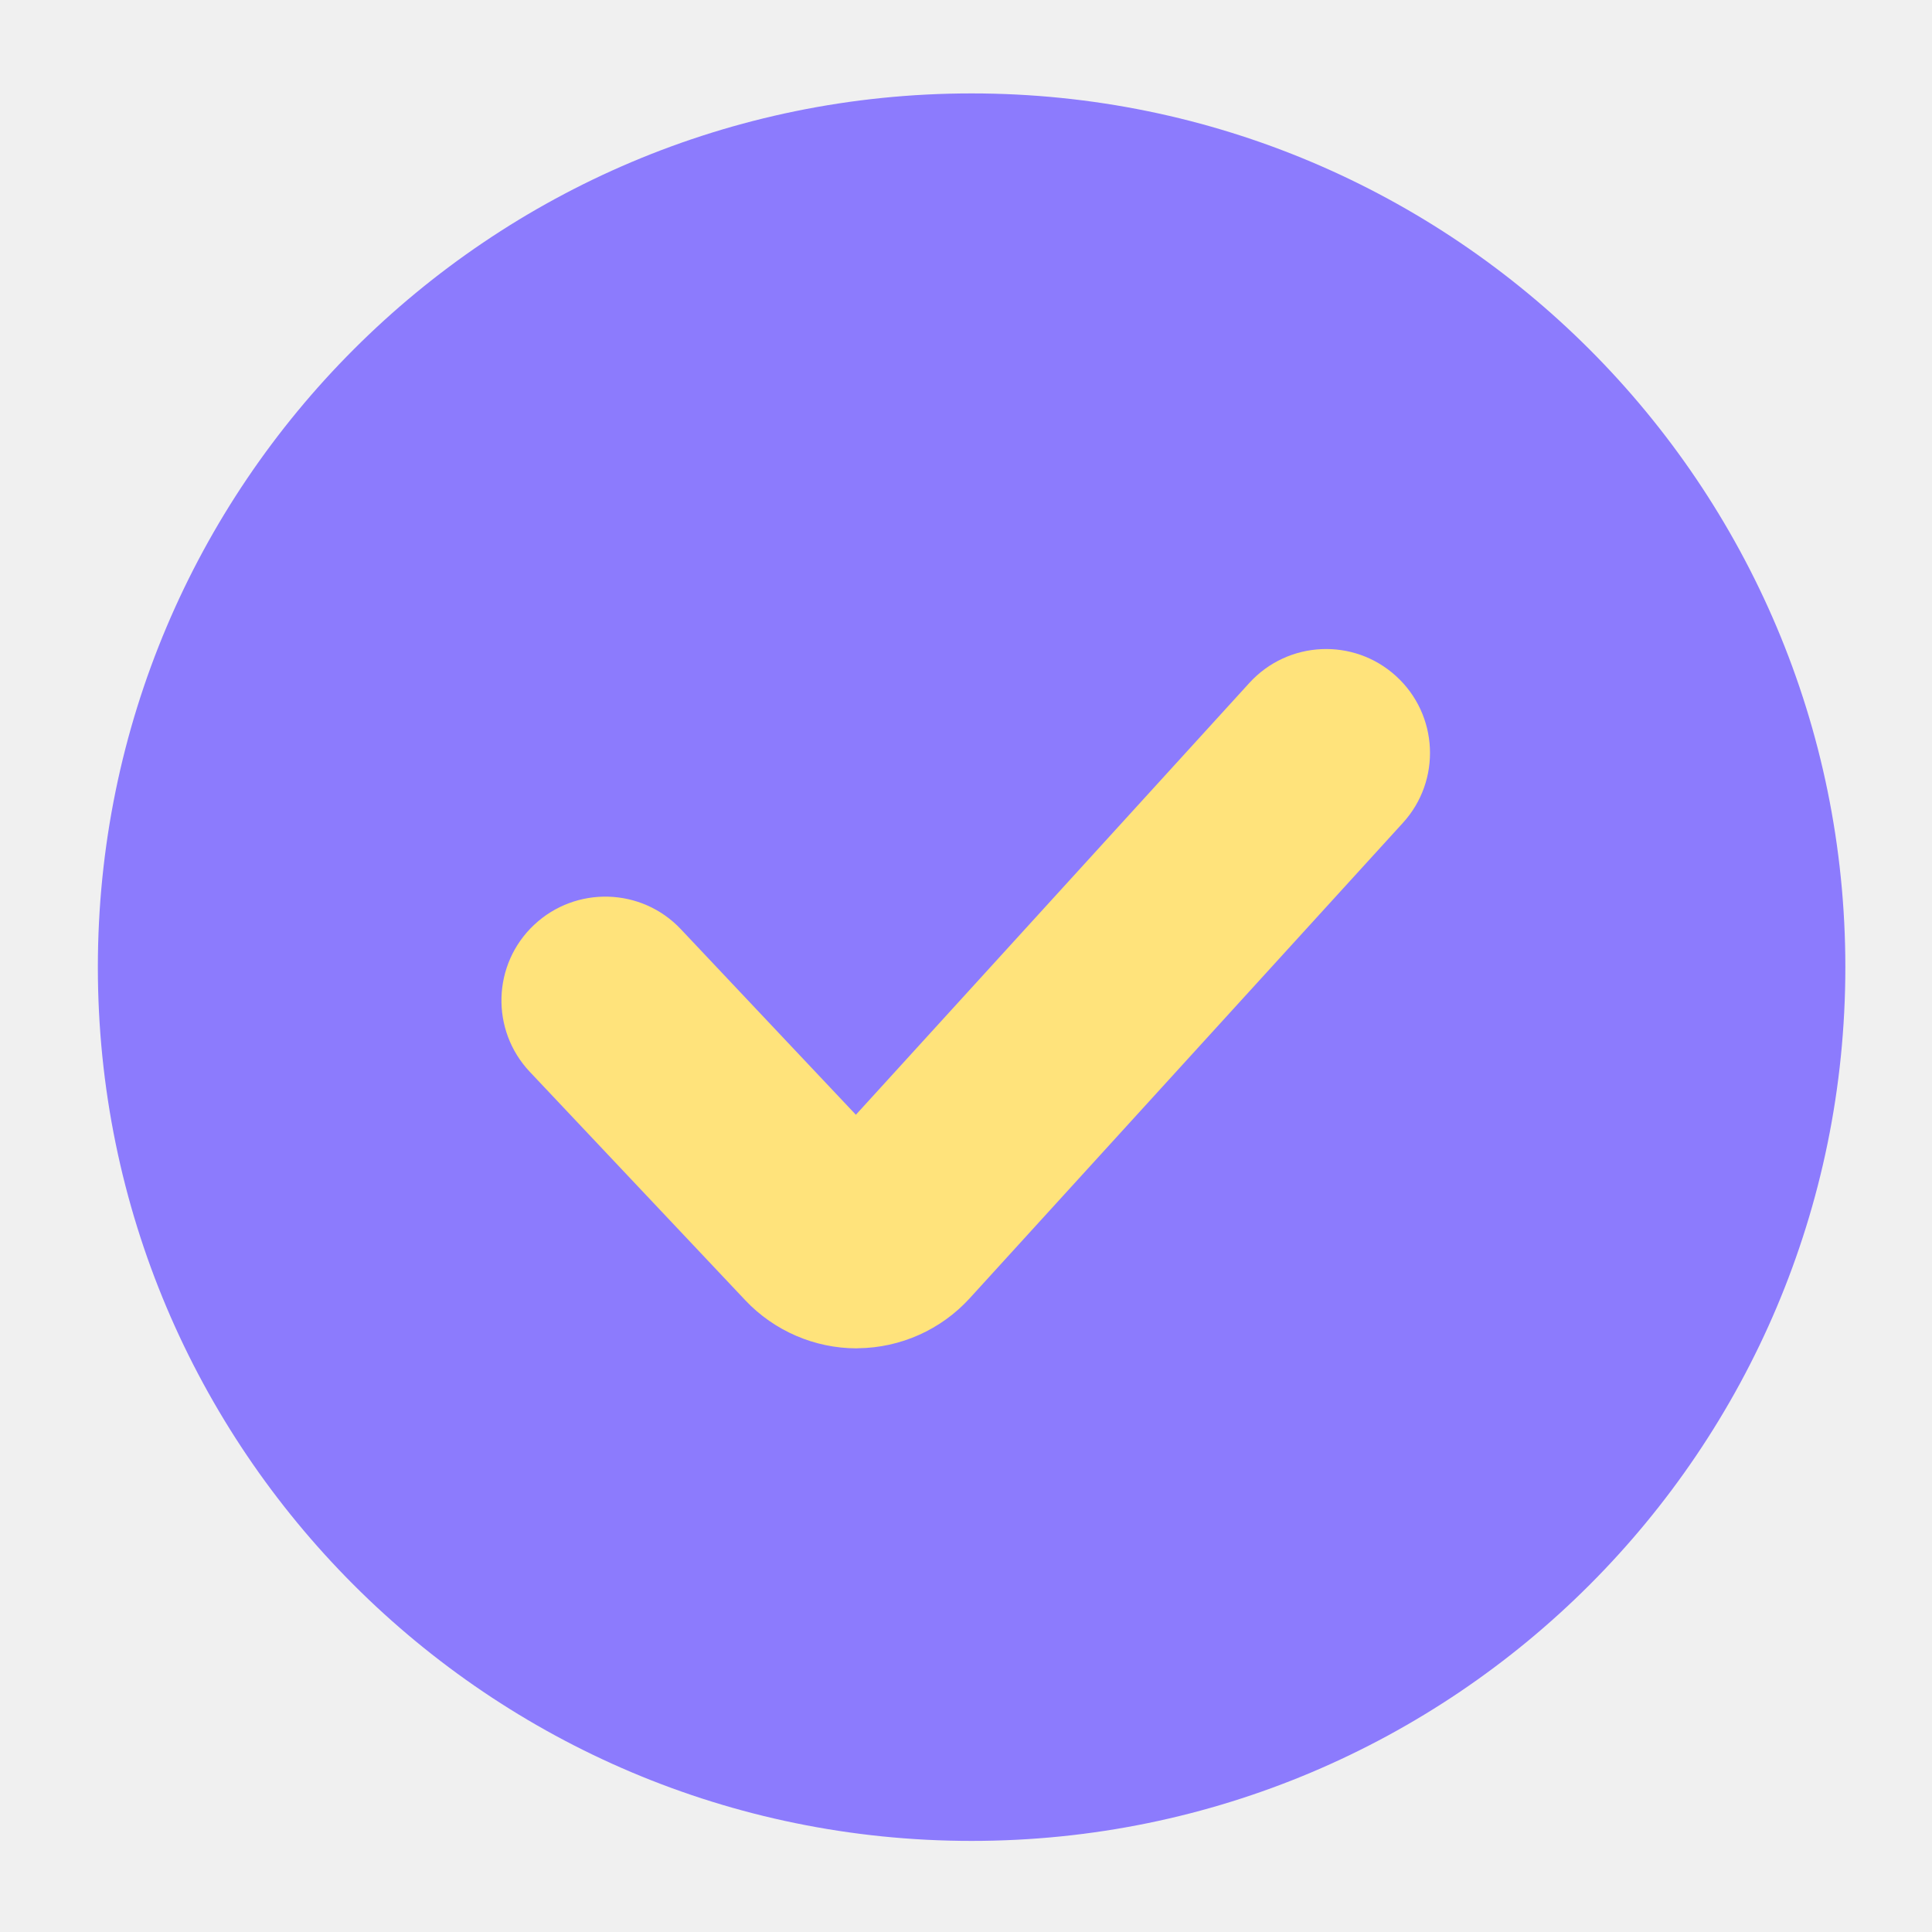
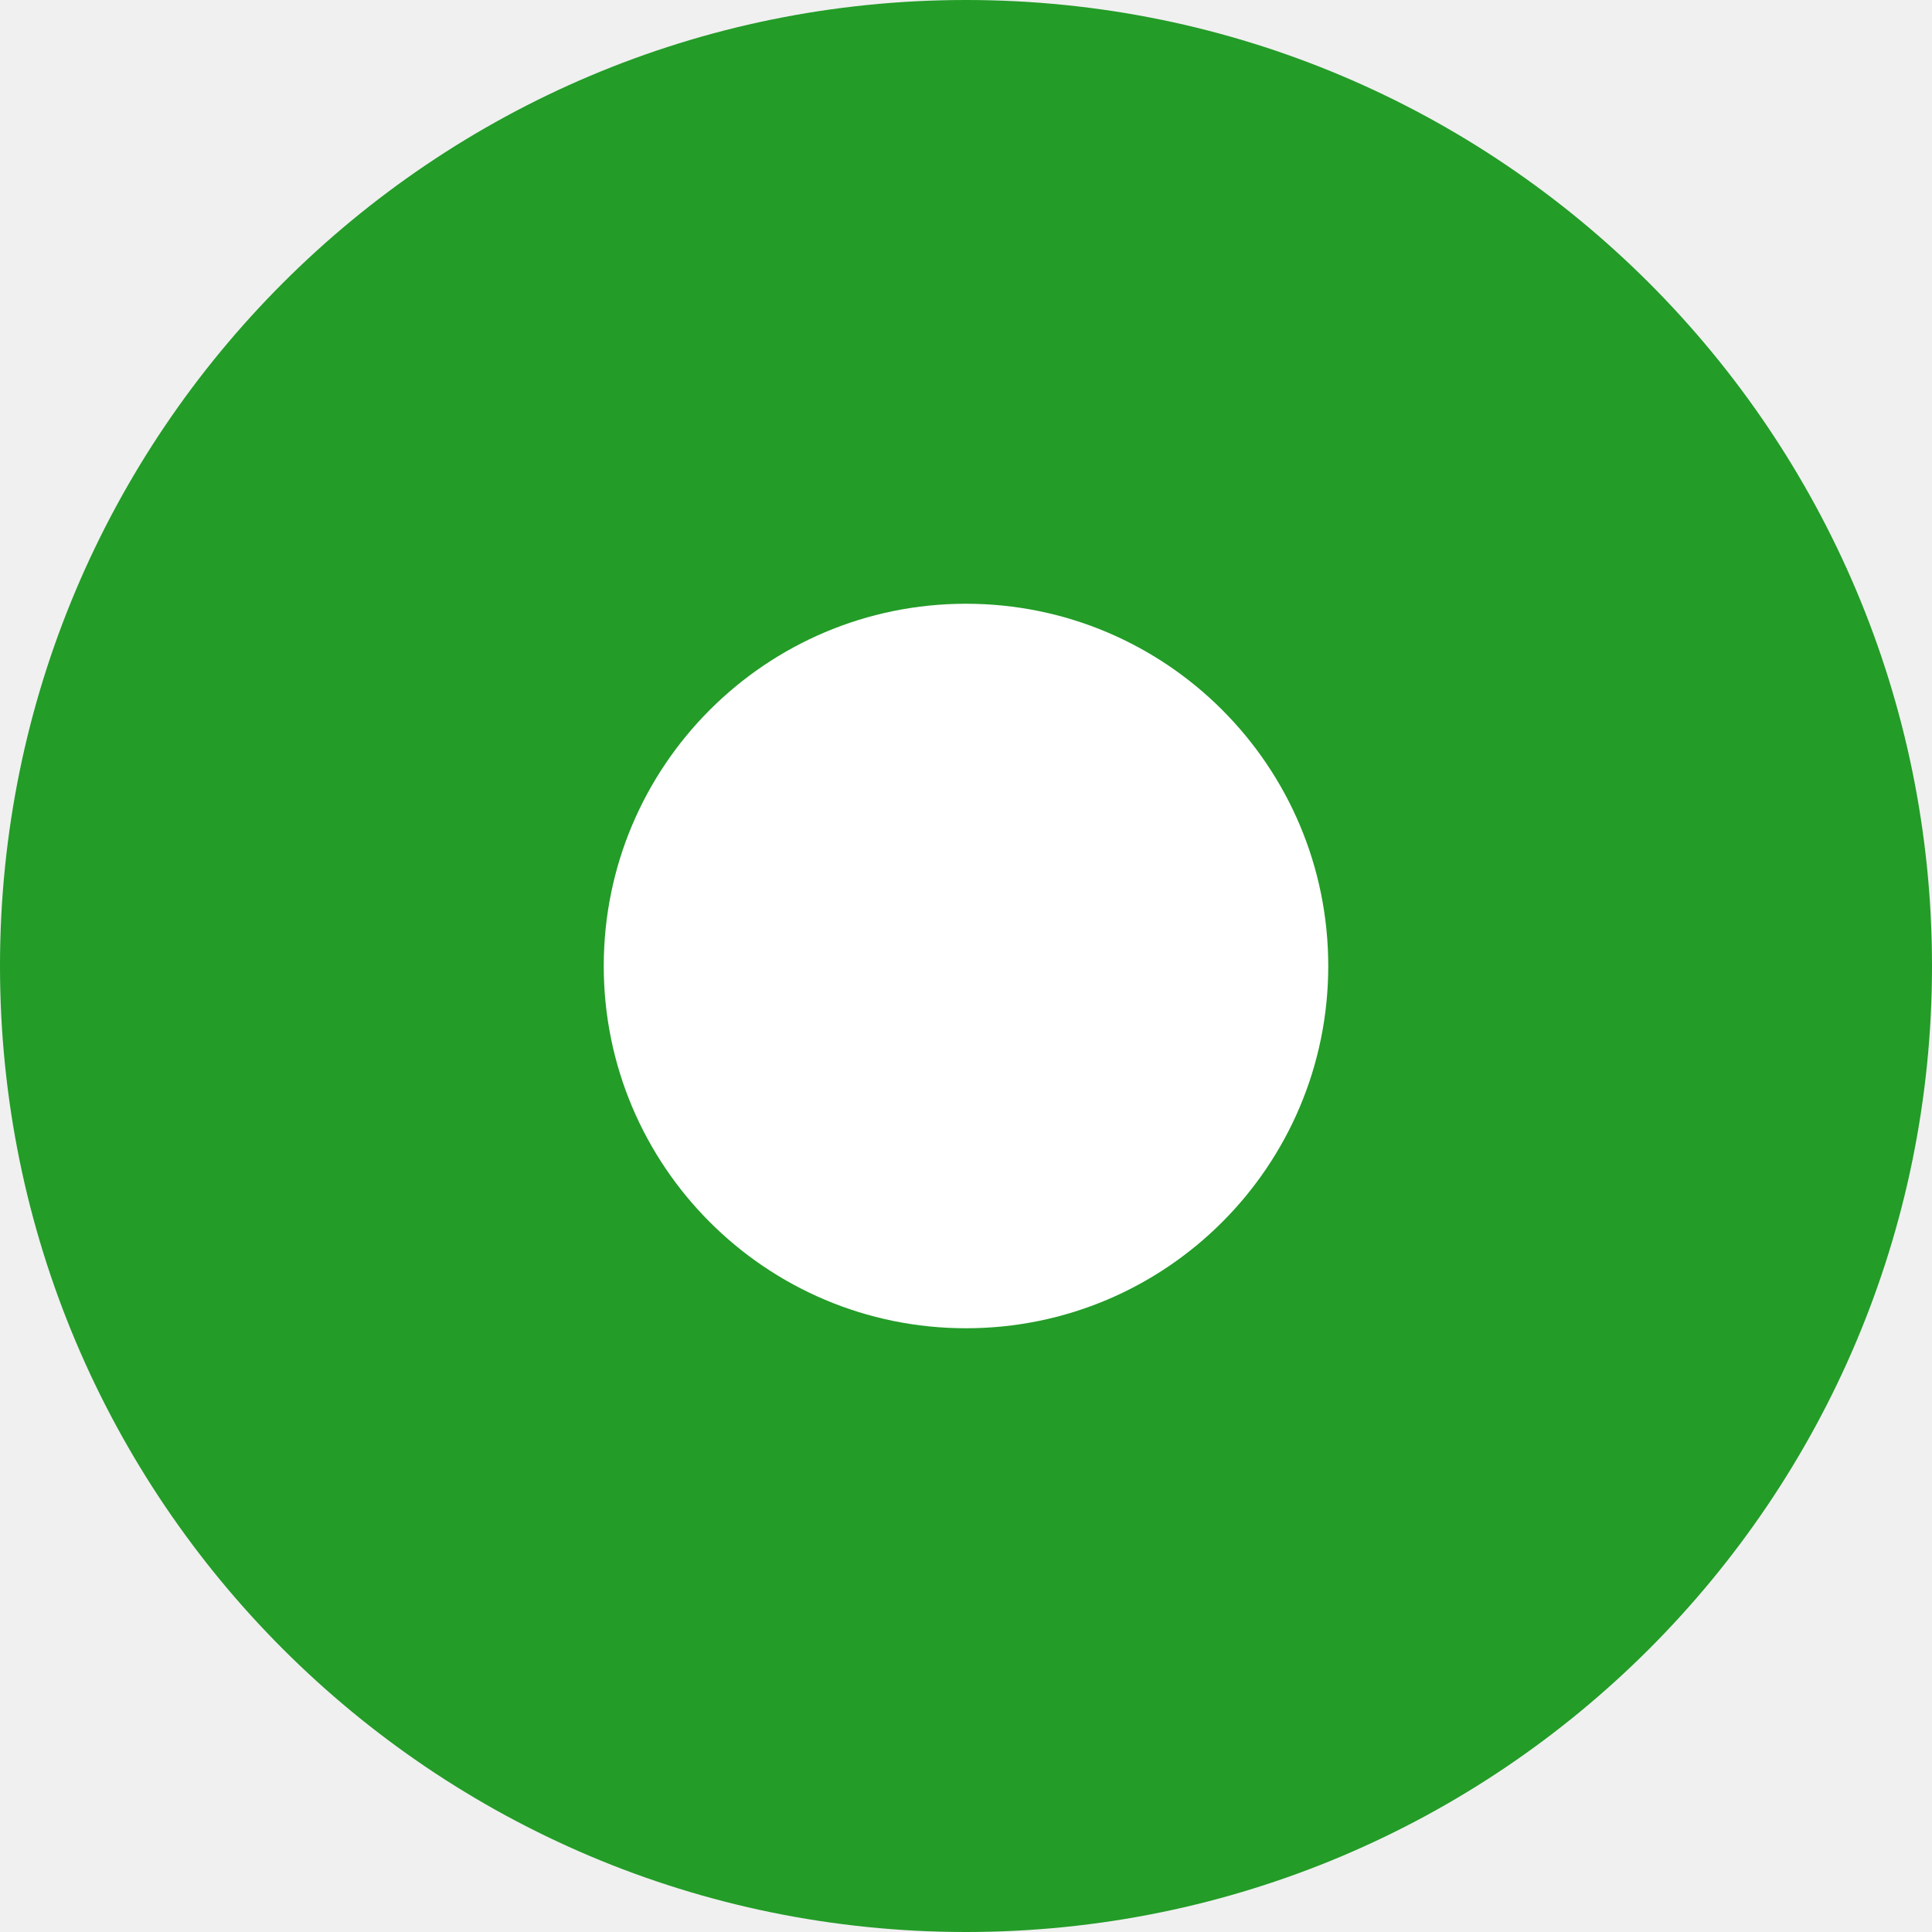
- <svg xmlns="http://www.w3.org/2000/svg" t="1706789576819" class="icon" viewBox="0 0 1024 1024" version="1.1" p-id="7664" width="200" height="200">
-   <path d="M514.97 512.614m-463.104 0a463.104 463.104 0 1 0 926.208 0 463.104 463.104 0 1 0-926.208 0Z" fill="#8C7BFD" p-id="7665" />
-   <path d="M454.042 714.65c-22.221 0-43.725-9.267-58.982-25.446l-114.278-121.139c-20.838-22.118-19.866-56.986 2.253-77.824 22.118-20.838 56.986-19.866 77.824 2.253L453.632 590.848l208.538-228.864c20.48-22.477 55.296-24.115 77.773-3.635 22.477 20.48 24.115 55.296 3.635 77.773l-229.632 252.006a81.254 81.254 0 0 1-59.187 26.47c-0.256 0.051-0.461 0.051-0.717 0.051z" fill="#FFE37B" p-id="7666" />
+ <svg xmlns="http://www.w3.org/2000/svg" t="1707025974464" class="icon" viewBox="0 0 1024 1024" version="1.1" p-id="8622" width="200" height="200">
+   <path d="M512 0a512 512 0 0 1 512 512 512 512 0 0 1-512 512 512 512 0 0 1-512-512 512 512 0 0 1 512-512z" fill="#239C28" p-id="8623" />
+   <path d="M512 512m-192 0a192 192 0 1 0 384 0 192 192 0 1 0-384 0Z" fill="#FFFFFF" p-id="8624" />
</svg>
